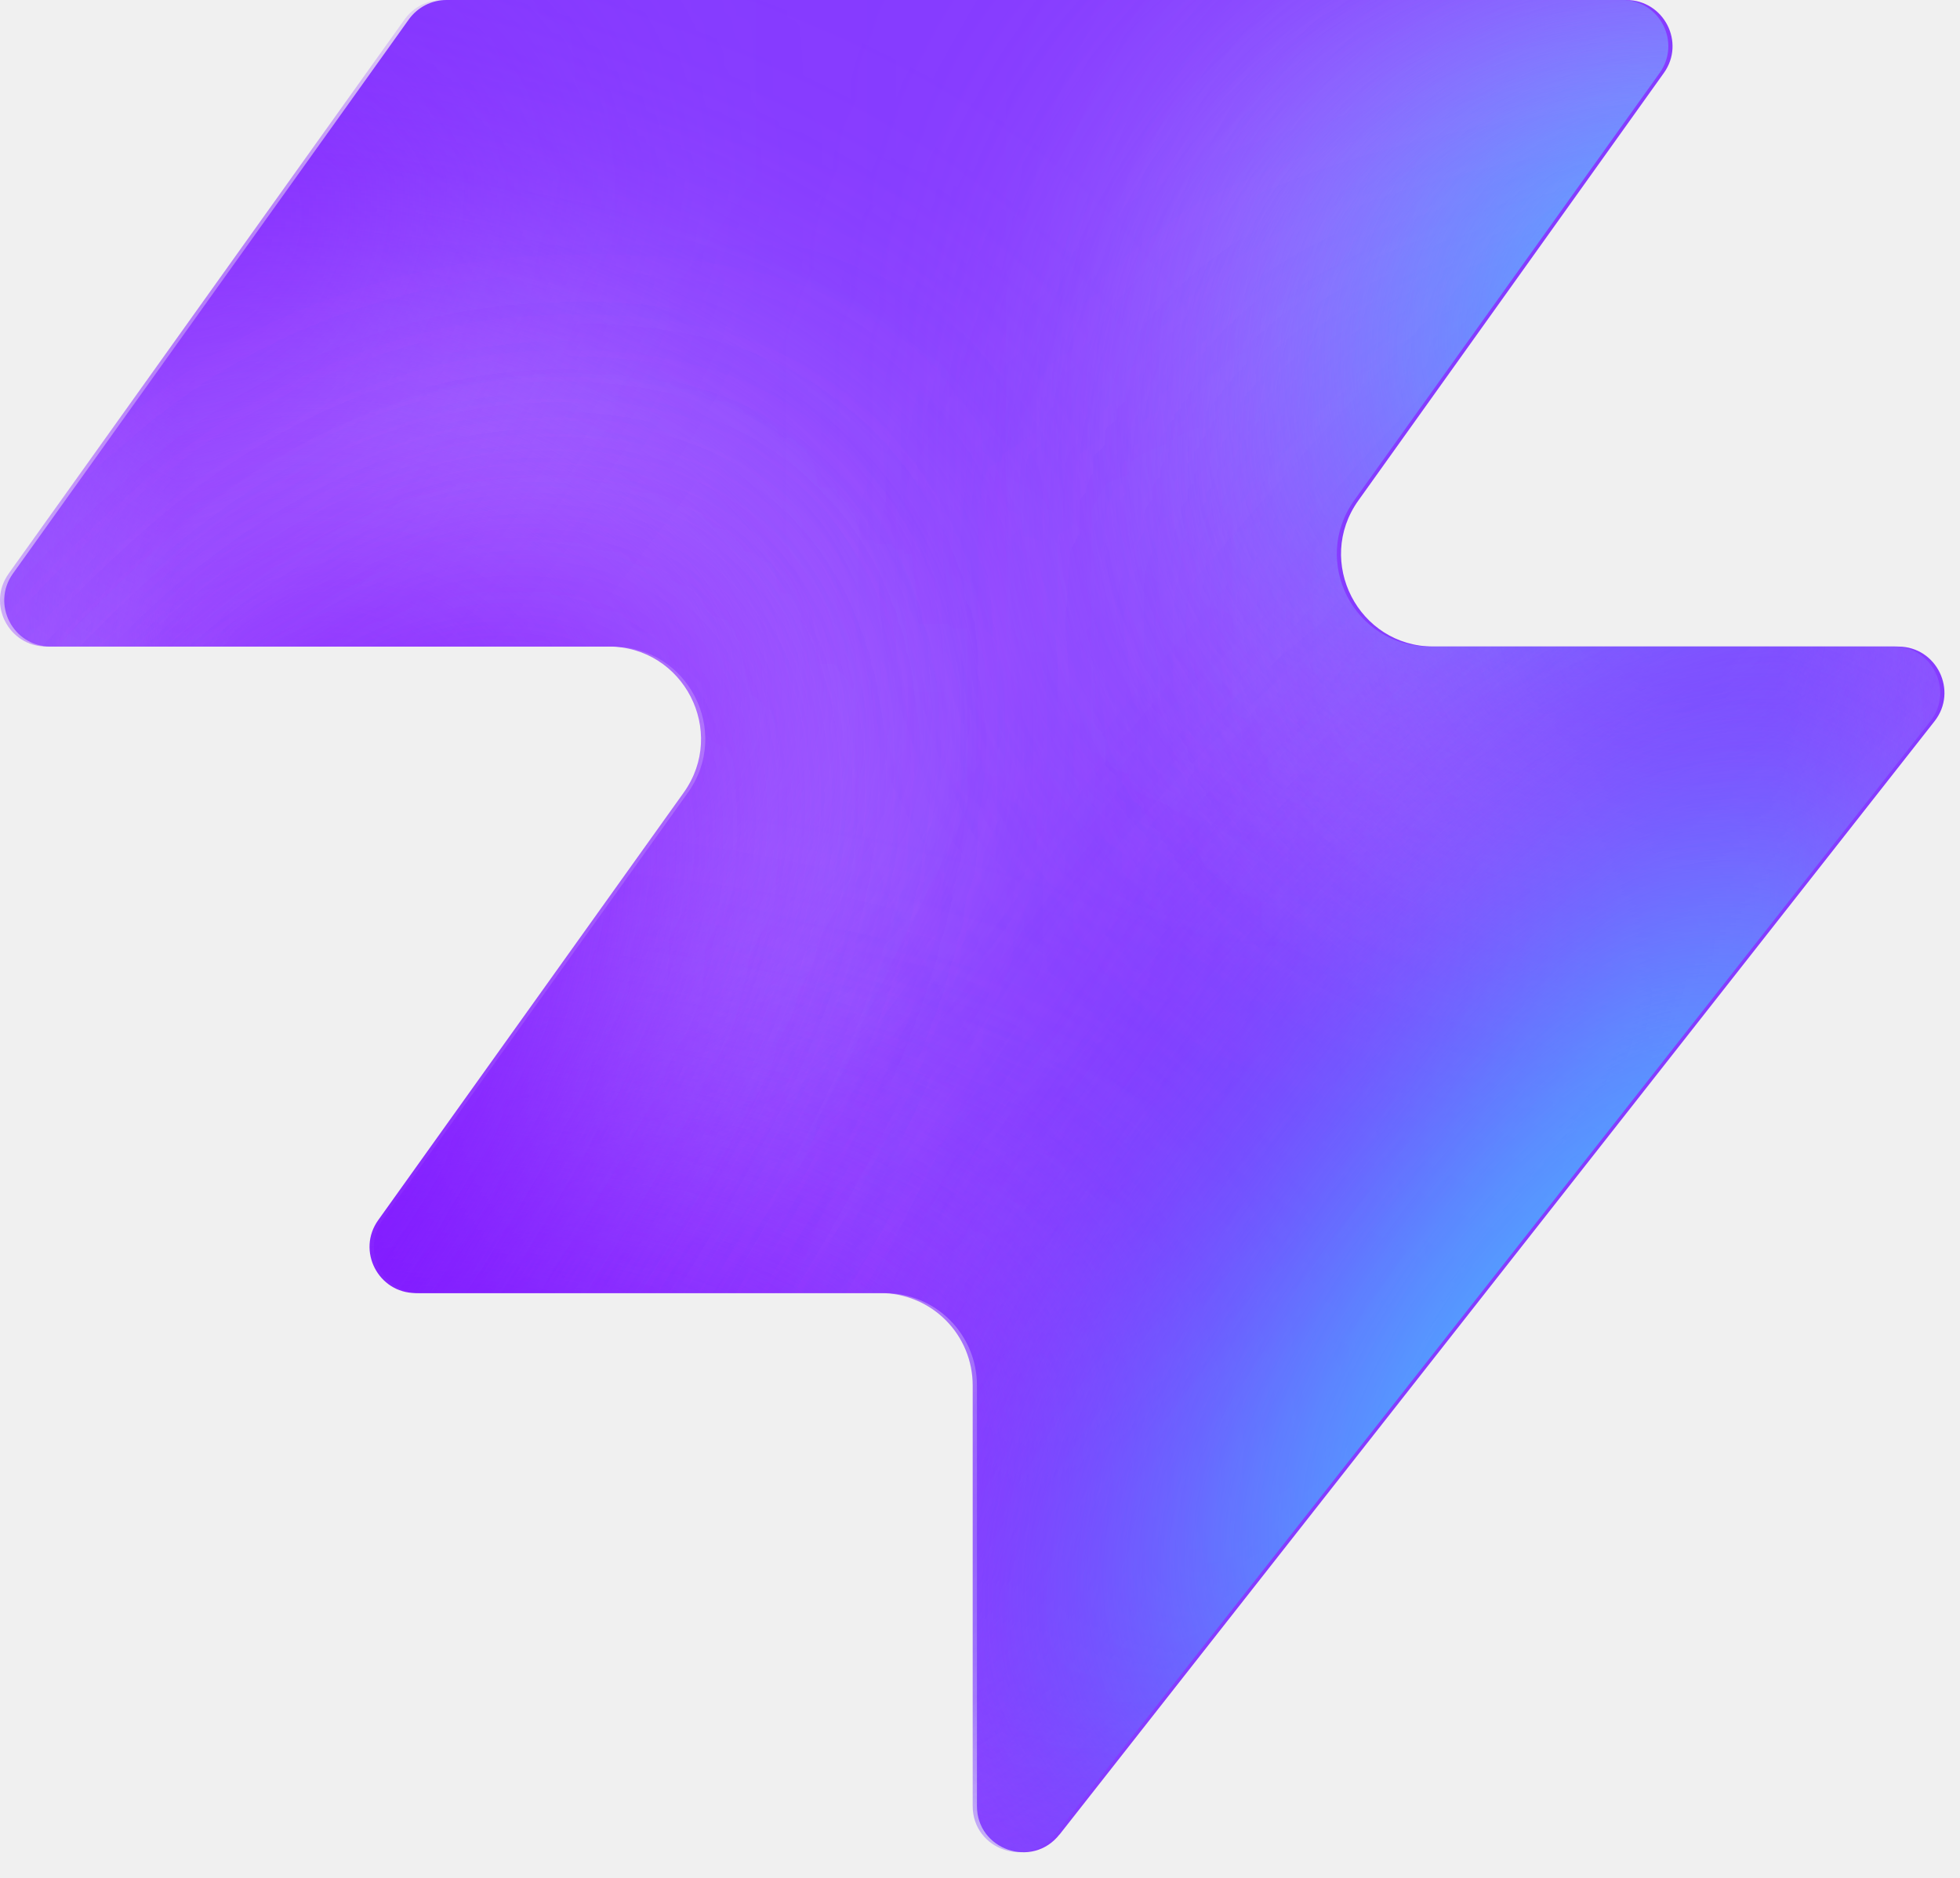
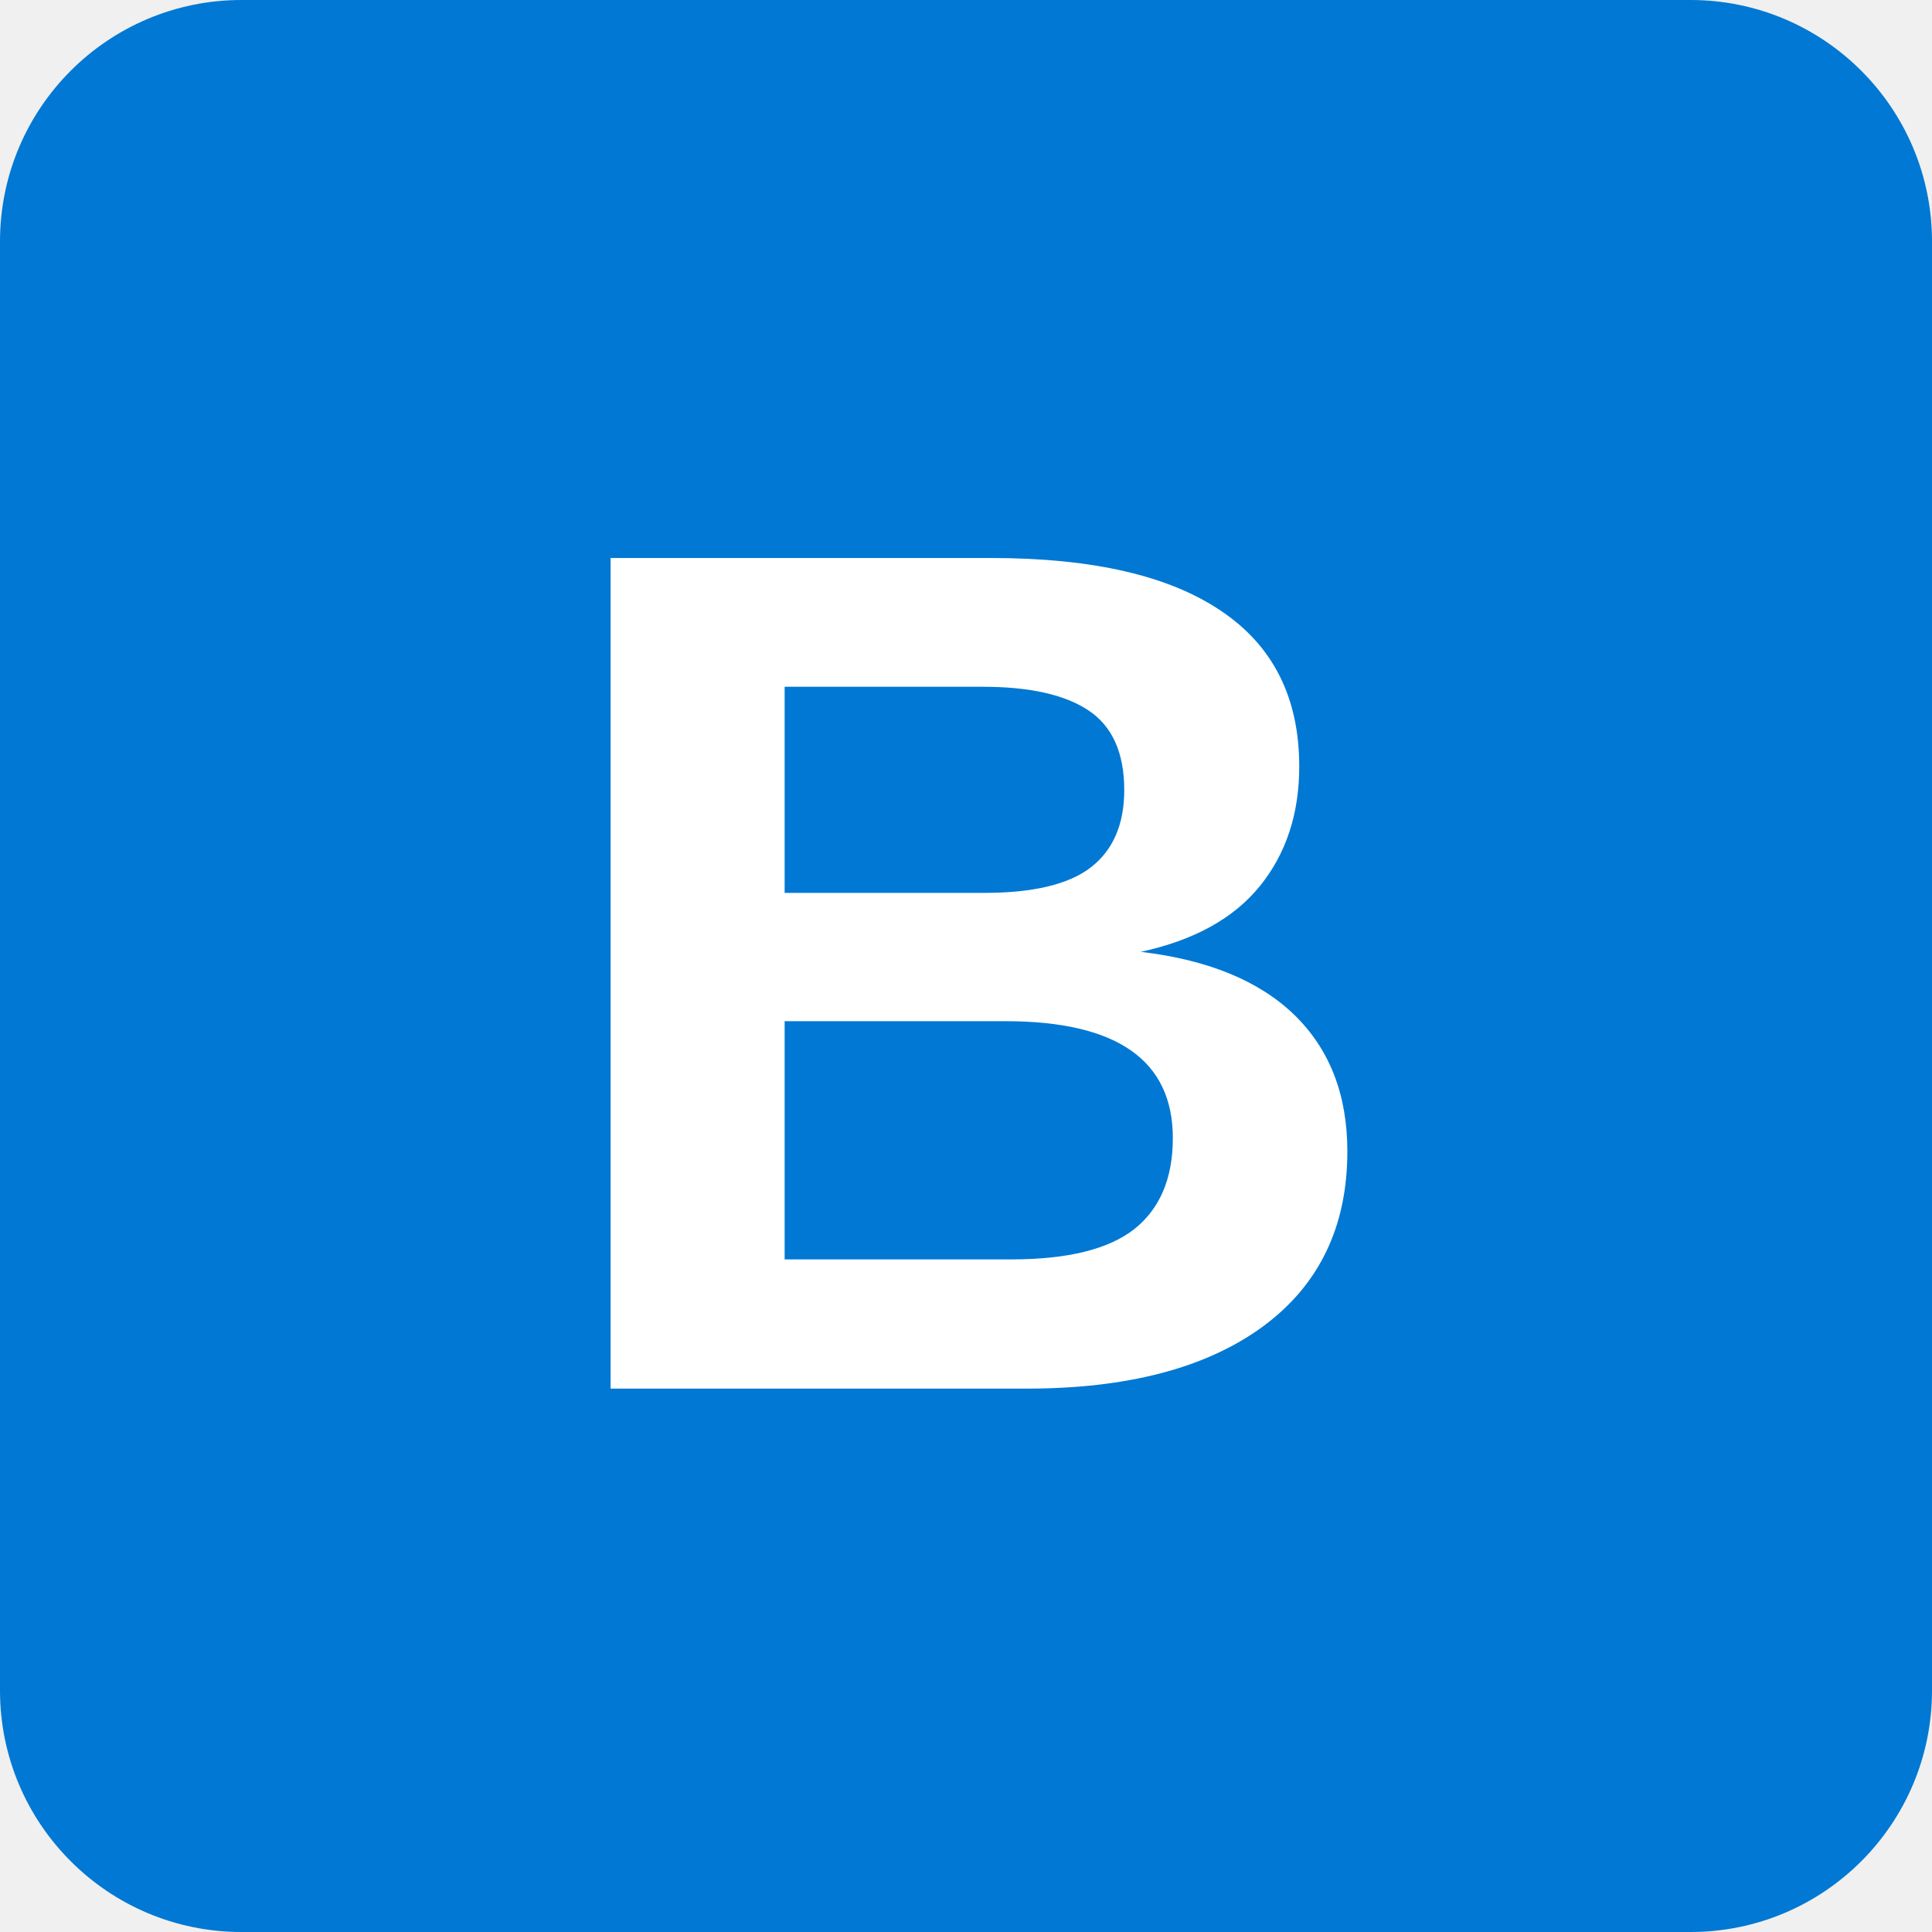
- <svg xmlns="http://www.w3.org/2000/svg" width="48" height="46" fill="none" viewBox="0 0 48 46">
-   <path fill="#863bff" d="M25.946 44.938c-.664.845-2.021.375-2.021-.698V33.937a2.26 2.26 0 0 0-2.262-2.262H10.287c-.92 0-1.456-1.04-.92-1.788l7.48-10.471c1.07-1.497 0-3.578-1.842-3.578H1.237c-.92 0-1.456-1.04-.92-1.788L10.013.474c.214-.297.556-.474.92-.474h28.894c.92 0 1.456 1.04.92 1.788l-7.48 10.471c-1.07 1.498 0 3.579 1.842 3.579h11.377c.943 0 1.473 1.088.89 1.83L25.947 44.94z" style="fill:#863bff;fill:color(display-p3 .525 .23 1);fill-opacity:1" />
-   <mask id="a" width="48" height="46" x="0" y="0" maskUnits="userSpaceOnUse" style="mask-type:alpha">
-     <path fill="#000" d="M25.842 44.938c-.664.844-2.021.375-2.021-.698V33.937a2.26 2.26 0 0 0-2.262-2.262H10.183c-.92 0-1.456-1.04-.92-1.788l7.48-10.471c1.07-1.498 0-3.579-1.842-3.579H1.133c-.92 0-1.456-1.04-.92-1.787L9.91.473c.214-.297.556-.474.92-.474h28.894c.92 0 1.456 1.04.92 1.788l-7.48 10.471c-1.07 1.498 0 3.578 1.842 3.578h11.377c.943 0 1.473 1.088.89 1.832L25.843 44.94z" style="fill:#000;fill-opacity:1" />
-   </mask>
-   <g mask="url(#a)">
-     <g filter="url(#b)">
-       <ellipse cx="5.508" cy="14.704" fill="#ede6ff" rx="5.508" ry="14.704" style="fill:#ede6ff;fill:color(display-p3 .927 .903 1);fill-opacity:1" transform="matrix(.00324 1 1 -.00324 -4.47 31.516)" />
-     </g>
-     <g filter="url(#c)">
-       <ellipse cx="10.399" cy="29.851" fill="#ede6ff" rx="10.399" ry="29.851" style="fill:#ede6ff;fill:color(display-p3 .927 .903 1);fill-opacity:1" transform="matrix(.00324 1 1 -.00324 -39.328 7.883)" />
-     </g>
-     <g filter="url(#d)">
-       <ellipse cx="5.508" cy="30.487" fill="#7e14ff" rx="5.508" ry="30.487" style="fill:#7e14ff;fill:color(display-p3 .492 .077 1);fill-opacity:1" transform="rotate(89.814 -25.913 -14.639)scale(1 -1)" />
-     </g>
-     <g filter="url(#e)">
-       <ellipse cx="5.508" cy="30.599" fill="#7e14ff" rx="5.508" ry="30.599" style="fill:#7e14ff;fill:color(display-p3 .492 .077 1);fill-opacity:1" transform="rotate(89.814 -32.644 -3.334)scale(1 -1)" />
-     </g>
-     <g filter="url(#f)">
-       <ellipse cx="5.508" cy="30.599" fill="#7e14ff" rx="5.508" ry="30.599" style="fill:#7e14ff;fill:color(display-p3 .492 .077 1);fill-opacity:1" transform="matrix(.00324 1 1 -.00324 -34.34 30.47)" />
-     </g>
-     <g filter="url(#g)">
-       <ellipse cx="14.072" cy="22.078" fill="#ede6ff" rx="14.072" ry="22.078" style="fill:#ede6ff;fill:color(display-p3 .927 .903 1);fill-opacity:1" transform="rotate(93.35 24.506 48.493)scale(-1 1)" />
-     </g>
-     <g filter="url(#h)">
-       <ellipse cx="3.47" cy="21.501" fill="#7e14ff" rx="3.47" ry="21.501" style="fill:#7e14ff;fill:color(display-p3 .492 .077 1);fill-opacity:1" transform="rotate(89.009 28.708 47.59)scale(-1 1)" />
-     </g>
-     <g filter="url(#i)">
-       <ellipse cx="3.47" cy="21.501" fill="#7e14ff" rx="3.47" ry="21.501" style="fill:#7e14ff;fill:color(display-p3 .492 .077 1);fill-opacity:1" transform="rotate(89.009 28.708 47.59)scale(-1 1)" />
-     </g>
-     <g filter="url(#j)">
-       <ellipse cx=".387" cy="8.972" fill="#7e14ff" rx="4.407" ry="29.108" style="fill:#7e14ff;fill:color(display-p3 .492 .077 1);fill-opacity:1" transform="rotate(39.51 .387 8.972)" />
-     </g>
-     <g filter="url(#k)">
-       <ellipse cx="47.523" cy="-6.092" fill="#7e14ff" rx="4.407" ry="29.108" style="fill:#7e14ff;fill:color(display-p3 .492 .077 1);fill-opacity:1" transform="rotate(37.892 47.523 -6.092)" />
-     </g>
-     <g filter="url(#l)">
-       <ellipse cx="41.412" cy="6.333" fill="#47bfff" rx="5.971" ry="9.665" style="fill:#47bfff;fill:color(display-p3 .28 .748 1);fill-opacity:1" transform="rotate(37.892 41.412 6.333)" />
-     </g>
-     <g filter="url(#m)">
-       <ellipse cx="-1.879" cy="38.332" fill="#7e14ff" rx="4.407" ry="29.108" style="fill:#7e14ff;fill:color(display-p3 .492 .077 1);fill-opacity:1" transform="rotate(37.892 -1.88 38.332)" />
-     </g>
-     <g filter="url(#n)">
-       <ellipse cx="-1.879" cy="38.332" fill="#7e14ff" rx="4.407" ry="29.108" style="fill:#7e14ff;fill:color(display-p3 .492 .077 1);fill-opacity:1" transform="rotate(37.892 -1.88 38.332)" />
-     </g>
-     <g filter="url(#o)">
-       <ellipse cx="35.651" cy="29.907" fill="#7e14ff" rx="4.407" ry="29.108" style="fill:#7e14ff;fill:color(display-p3 .492 .077 1);fill-opacity:1" transform="rotate(37.892 35.651 29.907)" />
-     </g>
-     <g filter="url(#p)">
-       <ellipse cx="38.418" cy="32.4" fill="#47bfff" rx="5.971" ry="15.297" style="fill:#47bfff;fill:color(display-p3 .28 .748 1);fill-opacity:1" transform="rotate(37.892 38.418 32.4)" />
-     </g>
-   </g>
-   <defs>
-     <filter id="b" width="60.045" height="41.654" x="-19.77" y="16.149" color-interpolation-filters="sRGB" filterUnits="userSpaceOnUse">
-       <feFlood flood-opacity="0" result="BackgroundImageFix" />
-       <feBlend in="SourceGraphic" in2="BackgroundImageFix" result="shape" />
-       <feGaussianBlur result="effect1_foregroundBlur_2002_17158" stdDeviation="7.659" />
-     </filter>
-     <filter id="c" width="90.34" height="51.437" x="-54.613" y="-7.533" color-interpolation-filters="sRGB" filterUnits="userSpaceOnUse">
-       <feFlood flood-opacity="0" result="BackgroundImageFix" />
-       <feBlend in="SourceGraphic" in2="BackgroundImageFix" result="shape" />
-       <feGaussianBlur result="effect1_foregroundBlur_2002_17158" stdDeviation="7.659" />
-     </filter>
-     <filter id="d" width="79.355" height="29.4" x="-49.64" y="2.03" color-interpolation-filters="sRGB" filterUnits="userSpaceOnUse">
-       <feFlood flood-opacity="0" result="BackgroundImageFix" />
-       <feBlend in="SourceGraphic" in2="BackgroundImageFix" result="shape" />
-       <feGaussianBlur result="effect1_foregroundBlur_2002_17158" stdDeviation="4.596" />
-     </filter>
-     <filter id="e" width="79.579" height="29.4" x="-45.045" y="20.029" color-interpolation-filters="sRGB" filterUnits="userSpaceOnUse">
-       <feFlood flood-opacity="0" result="BackgroundImageFix" />
-       <feBlend in="SourceGraphic" in2="BackgroundImageFix" result="shape" />
-       <feGaussianBlur result="effect1_foregroundBlur_2002_17158" stdDeviation="4.596" />
-     </filter>
-     <filter id="f" width="79.579" height="29.4" x="-43.513" y="21.178" color-interpolation-filters="sRGB" filterUnits="userSpaceOnUse">
-       <feFlood flood-opacity="0" result="BackgroundImageFix" />
-       <feBlend in="SourceGraphic" in2="BackgroundImageFix" result="shape" />
-       <feGaussianBlur result="effect1_foregroundBlur_2002_17158" stdDeviation="4.596" />
-     </filter>
-     <filter id="g" width="74.749" height="58.852" x="15.756" y="-17.901" color-interpolation-filters="sRGB" filterUnits="userSpaceOnUse">
-       <feFlood flood-opacity="0" result="BackgroundImageFix" />
-       <feBlend in="SourceGraphic" in2="BackgroundImageFix" result="shape" />
-       <feGaussianBlur result="effect1_foregroundBlur_2002_17158" stdDeviation="7.659" />
-     </filter>
-     <filter id="h" width="61.377" height="25.362" x="23.548" y="2.284" color-interpolation-filters="sRGB" filterUnits="userSpaceOnUse">
-       <feFlood flood-opacity="0" result="BackgroundImageFix" />
-       <feBlend in="SourceGraphic" in2="BackgroundImageFix" result="shape" />
-       <feGaussianBlur result="effect1_foregroundBlur_2002_17158" stdDeviation="4.596" />
-     </filter>
-     <filter id="i" width="61.377" height="25.362" x="23.548" y="2.284" color-interpolation-filters="sRGB" filterUnits="userSpaceOnUse">
-       <feFlood flood-opacity="0" result="BackgroundImageFix" />
-       <feBlend in="SourceGraphic" in2="BackgroundImageFix" result="shape" />
-       <feGaussianBlur result="effect1_foregroundBlur_2002_17158" stdDeviation="4.596" />
-     </filter>
-     <filter id="j" width="56.045" height="63.649" x="-27.636" y="-22.853" color-interpolation-filters="sRGB" filterUnits="userSpaceOnUse">
-       <feFlood flood-opacity="0" result="BackgroundImageFix" />
-       <feBlend in="SourceGraphic" in2="BackgroundImageFix" result="shape" />
-       <feGaussianBlur result="effect1_foregroundBlur_2002_17158" stdDeviation="4.596" />
-     </filter>
-     <filter id="k" width="54.814" height="64.646" x="20.116" y="-38.415" color-interpolation-filters="sRGB" filterUnits="userSpaceOnUse">
-       <feFlood flood-opacity="0" result="BackgroundImageFix" />
-       <feBlend in="SourceGraphic" in2="BackgroundImageFix" result="shape" />
-       <feGaussianBlur result="effect1_foregroundBlur_2002_17158" stdDeviation="4.596" />
-     </filter>
-     <filter id="l" width="33.541" height="35.313" x="24.641" y="-11.323" color-interpolation-filters="sRGB" filterUnits="userSpaceOnUse">
-       <feFlood flood-opacity="0" result="BackgroundImageFix" />
-       <feBlend in="SourceGraphic" in2="BackgroundImageFix" result="shape" />
-       <feGaussianBlur result="effect1_foregroundBlur_2002_17158" stdDeviation="4.596" />
-     </filter>
-     <filter id="m" width="54.814" height="64.646" x="-29.286" y="6.009" color-interpolation-filters="sRGB" filterUnits="userSpaceOnUse">
-       <feFlood flood-opacity="0" result="BackgroundImageFix" />
-       <feBlend in="SourceGraphic" in2="BackgroundImageFix" result="shape" />
-       <feGaussianBlur result="effect1_foregroundBlur_2002_17158" stdDeviation="4.596" />
-     </filter>
-     <filter id="n" width="54.814" height="64.646" x="-29.286" y="6.009" color-interpolation-filters="sRGB" filterUnits="userSpaceOnUse">
-       <feFlood flood-opacity="0" result="BackgroundImageFix" />
-       <feBlend in="SourceGraphic" in2="BackgroundImageFix" result="shape" />
-       <feGaussianBlur result="effect1_foregroundBlur_2002_17158" stdDeviation="4.596" />
-     </filter>
-     <filter id="o" width="54.814" height="64.646" x="8.244" y="-2.416" color-interpolation-filters="sRGB" filterUnits="userSpaceOnUse">
-       <feFlood flood-opacity="0" result="BackgroundImageFix" />
-       <feBlend in="SourceGraphic" in2="BackgroundImageFix" result="shape" />
-       <feGaussianBlur result="effect1_foregroundBlur_2002_17158" stdDeviation="4.596" />
-     </filter>
-     <filter id="p" width="39.409" height="43.623" x="18.713" y="10.588" color-interpolation-filters="sRGB" filterUnits="userSpaceOnUse">
-       <feFlood flood-opacity="0" result="BackgroundImageFix" />
-       <feBlend in="SourceGraphic" in2="BackgroundImageFix" result="shape" />
-       <feGaussianBlur result="effect1_foregroundBlur_2002_17158" stdDeviation="4.596" />
-     </filter>
-   </defs>
+ <svg xmlns="http://www.w3.org/2000/svg" width="64" height="64" viewBox="0 0 64 64">
+   <rect width="64" height="64" rx="8" fill="#0078D4" />
+   <text x="32" y="46" font-family="Segoe UI, Arial, sans-serif" font-size="40" font-weight="600" fill="#ffffff" text-anchor="middle">B</text>
</svg>
